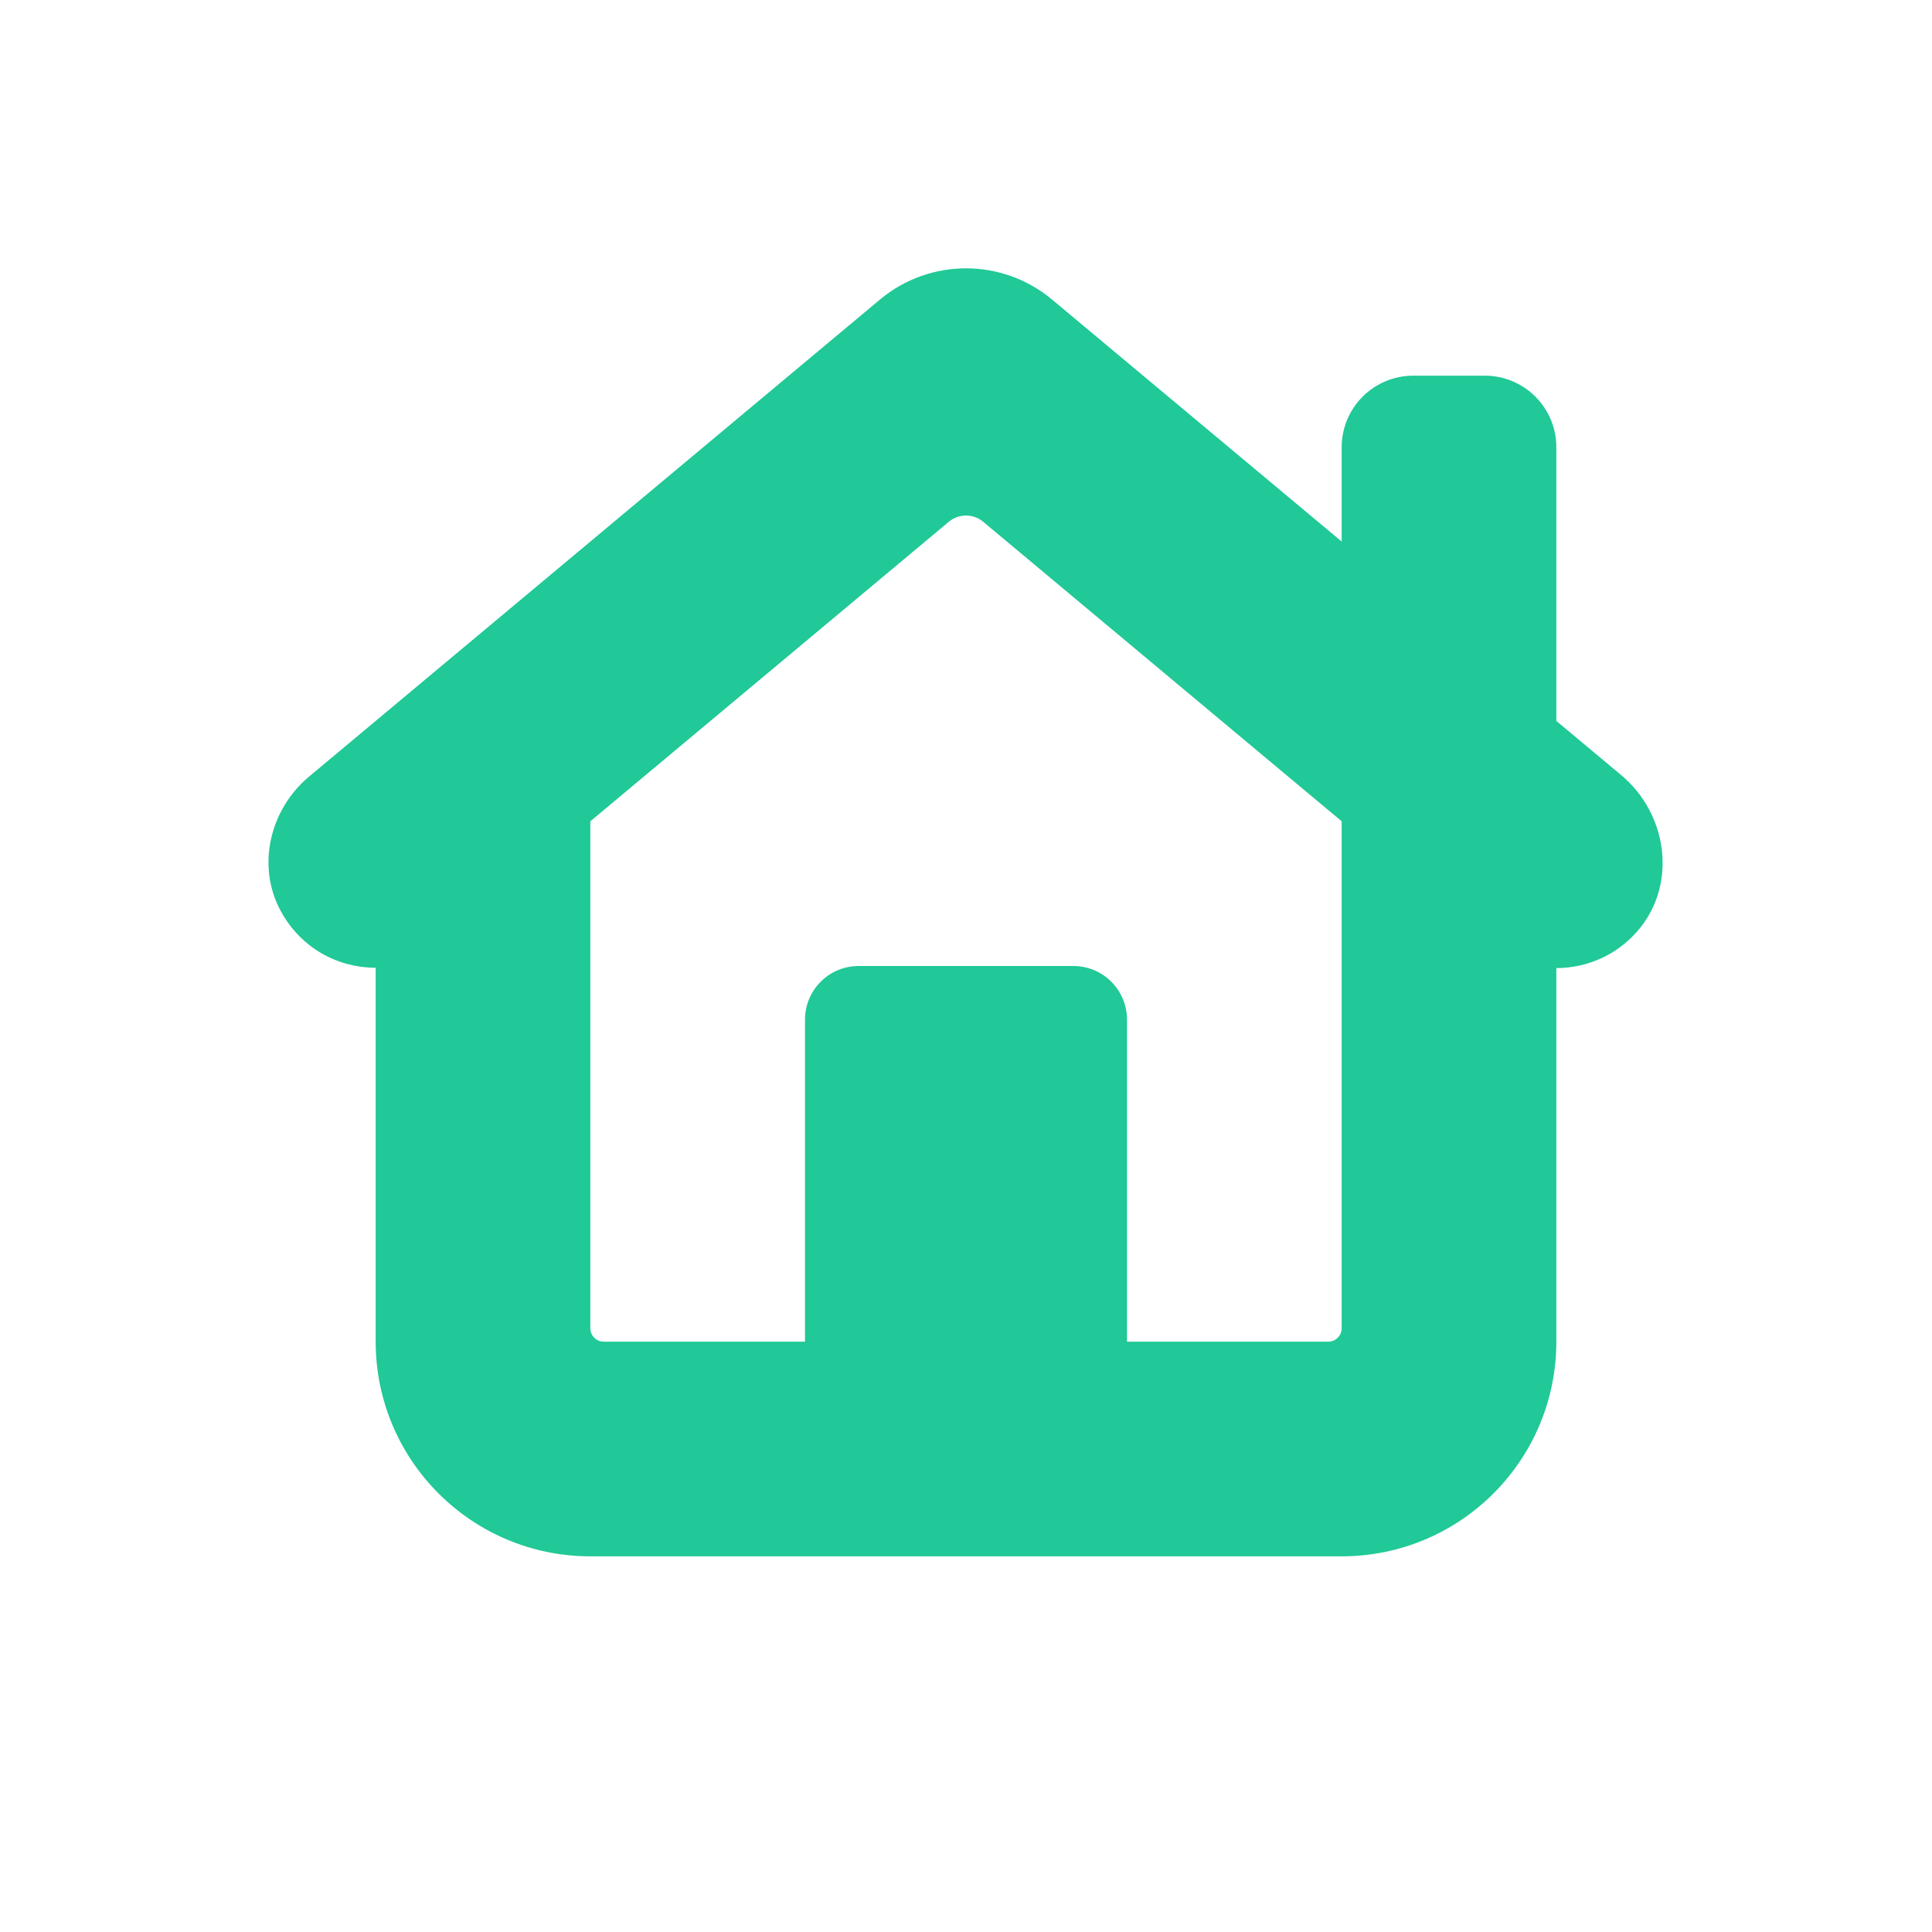
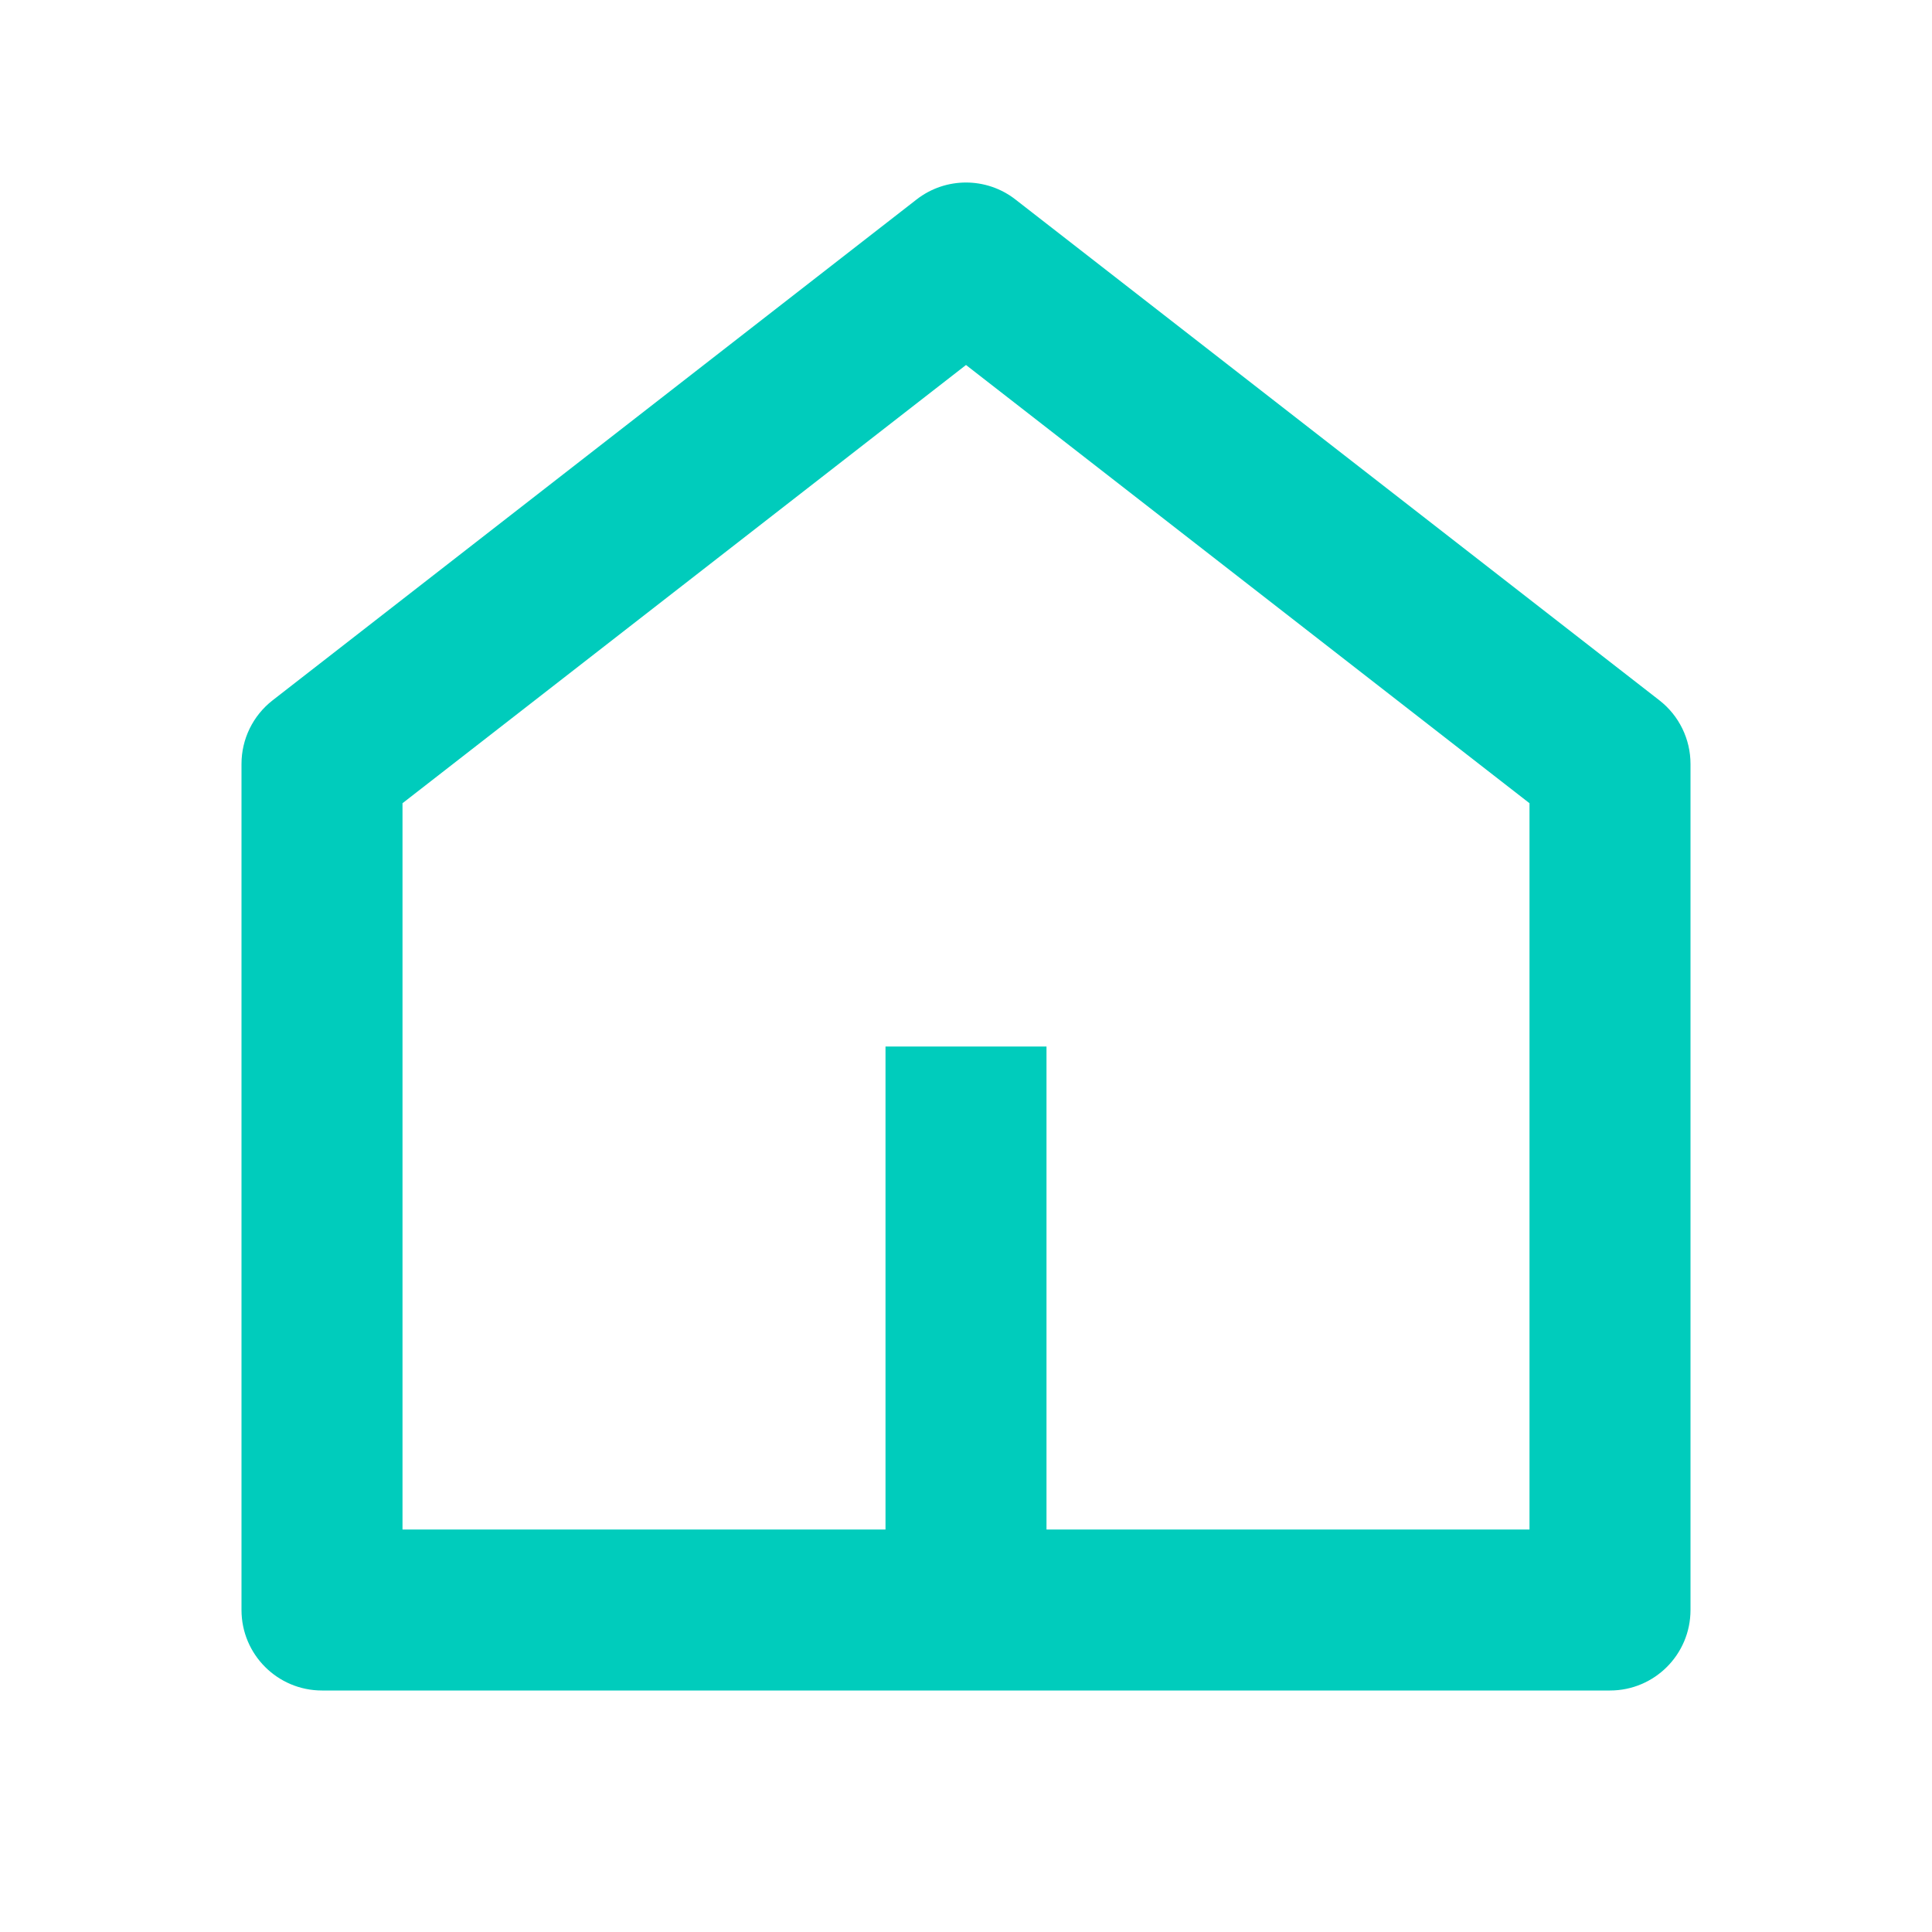
- <svg xmlns="http://www.w3.org/2000/svg" viewBox="0,0,256,256" width="64px" height="64px" fill-rule="nonzero">
-   <g transform="">
-     <g fill="#20c997" fill-rule="nonzero" stroke="none" stroke-width="1" stroke-linecap="butt" stroke-linejoin="miter" stroke-miterlimit="10" stroke-dasharray="" stroke-dashoffset="0" font-family="none" font-weight="none" font-size="none" text-anchor="none" style="mix-blend-mode: normal">
-       <g transform="scale(3.55556,3.55556)">
-         <path d="M36,10c-1.139,0 -2.277,0.387 -3.205,1.162l-21.277,17.779c-1.465,1.224 -1.966,3.329 -1.057,5.008c0.759,1.4 2.143,2.116 3.539,2.117v13.934c0,4.418 3.582,8 8,8h28c4.418,0 8,-3.582 8,-8v-13.922c1.172,-0.001 2.334,-0.511 3.127,-1.504c1.377,-1.724 0.986,-4.271 -0.707,-5.686l-2.42,-2.021v-10.199c0,-1.473 -1.194,-2.668 -2.666,-2.668h-2.666c-1.473,0 -2.668,1.195 -2.668,2.668v3.514l-10.795,-9.02c-0.928,-0.775 -2.066,-1.162 -3.205,-1.162zM36,19.213c0.228,0 0.455,0.077 0.641,0.232l13.359,11.162v18.893c0,0.276 -0.224,0.5 -0.5,0.5h-7.5v-12c0,-1.105 -0.895,-2 -2,-2h-8c-1.105,0 -2,0.895 -2,2v12h-7.5c-0.276,0 -0.5,-0.224 -0.5,-0.5v-18.893l13.359,-11.162c0.185,-0.155 0.413,-0.232 0.641,-0.232z" />
-       </g>
+ <svg xmlns="http://www.w3.org/2000/svg" width="64px" height="64px" viewBox="0 0 24 24" fill="#00ccbc">
+   <g id="SVGRepo_bgCarrier" stroke-width="0" />
+   <g id="SVGRepo_tracerCarrier" stroke-linecap="round" stroke-linejoin="round" />
+   <g id="SVGRepo_iconCarrier">
+     <g>
+       <path d="M0 0h24v24H0z" fill="none" />
+       <path d="M13 19h6V9.978l-7-5.444-7 5.444V19h6v-6h2v6zm8 1a1 1 0 0 1-1 1H4a1 1 0 0 1-1-1V9.49a1 1 0 0 1 .386-.79l8-6.222a1 1 0 0 1 1.228 0l8 6.222a1 1 0 0 1 .386.79V20z" />
    </g>
  </g>
</svg>
